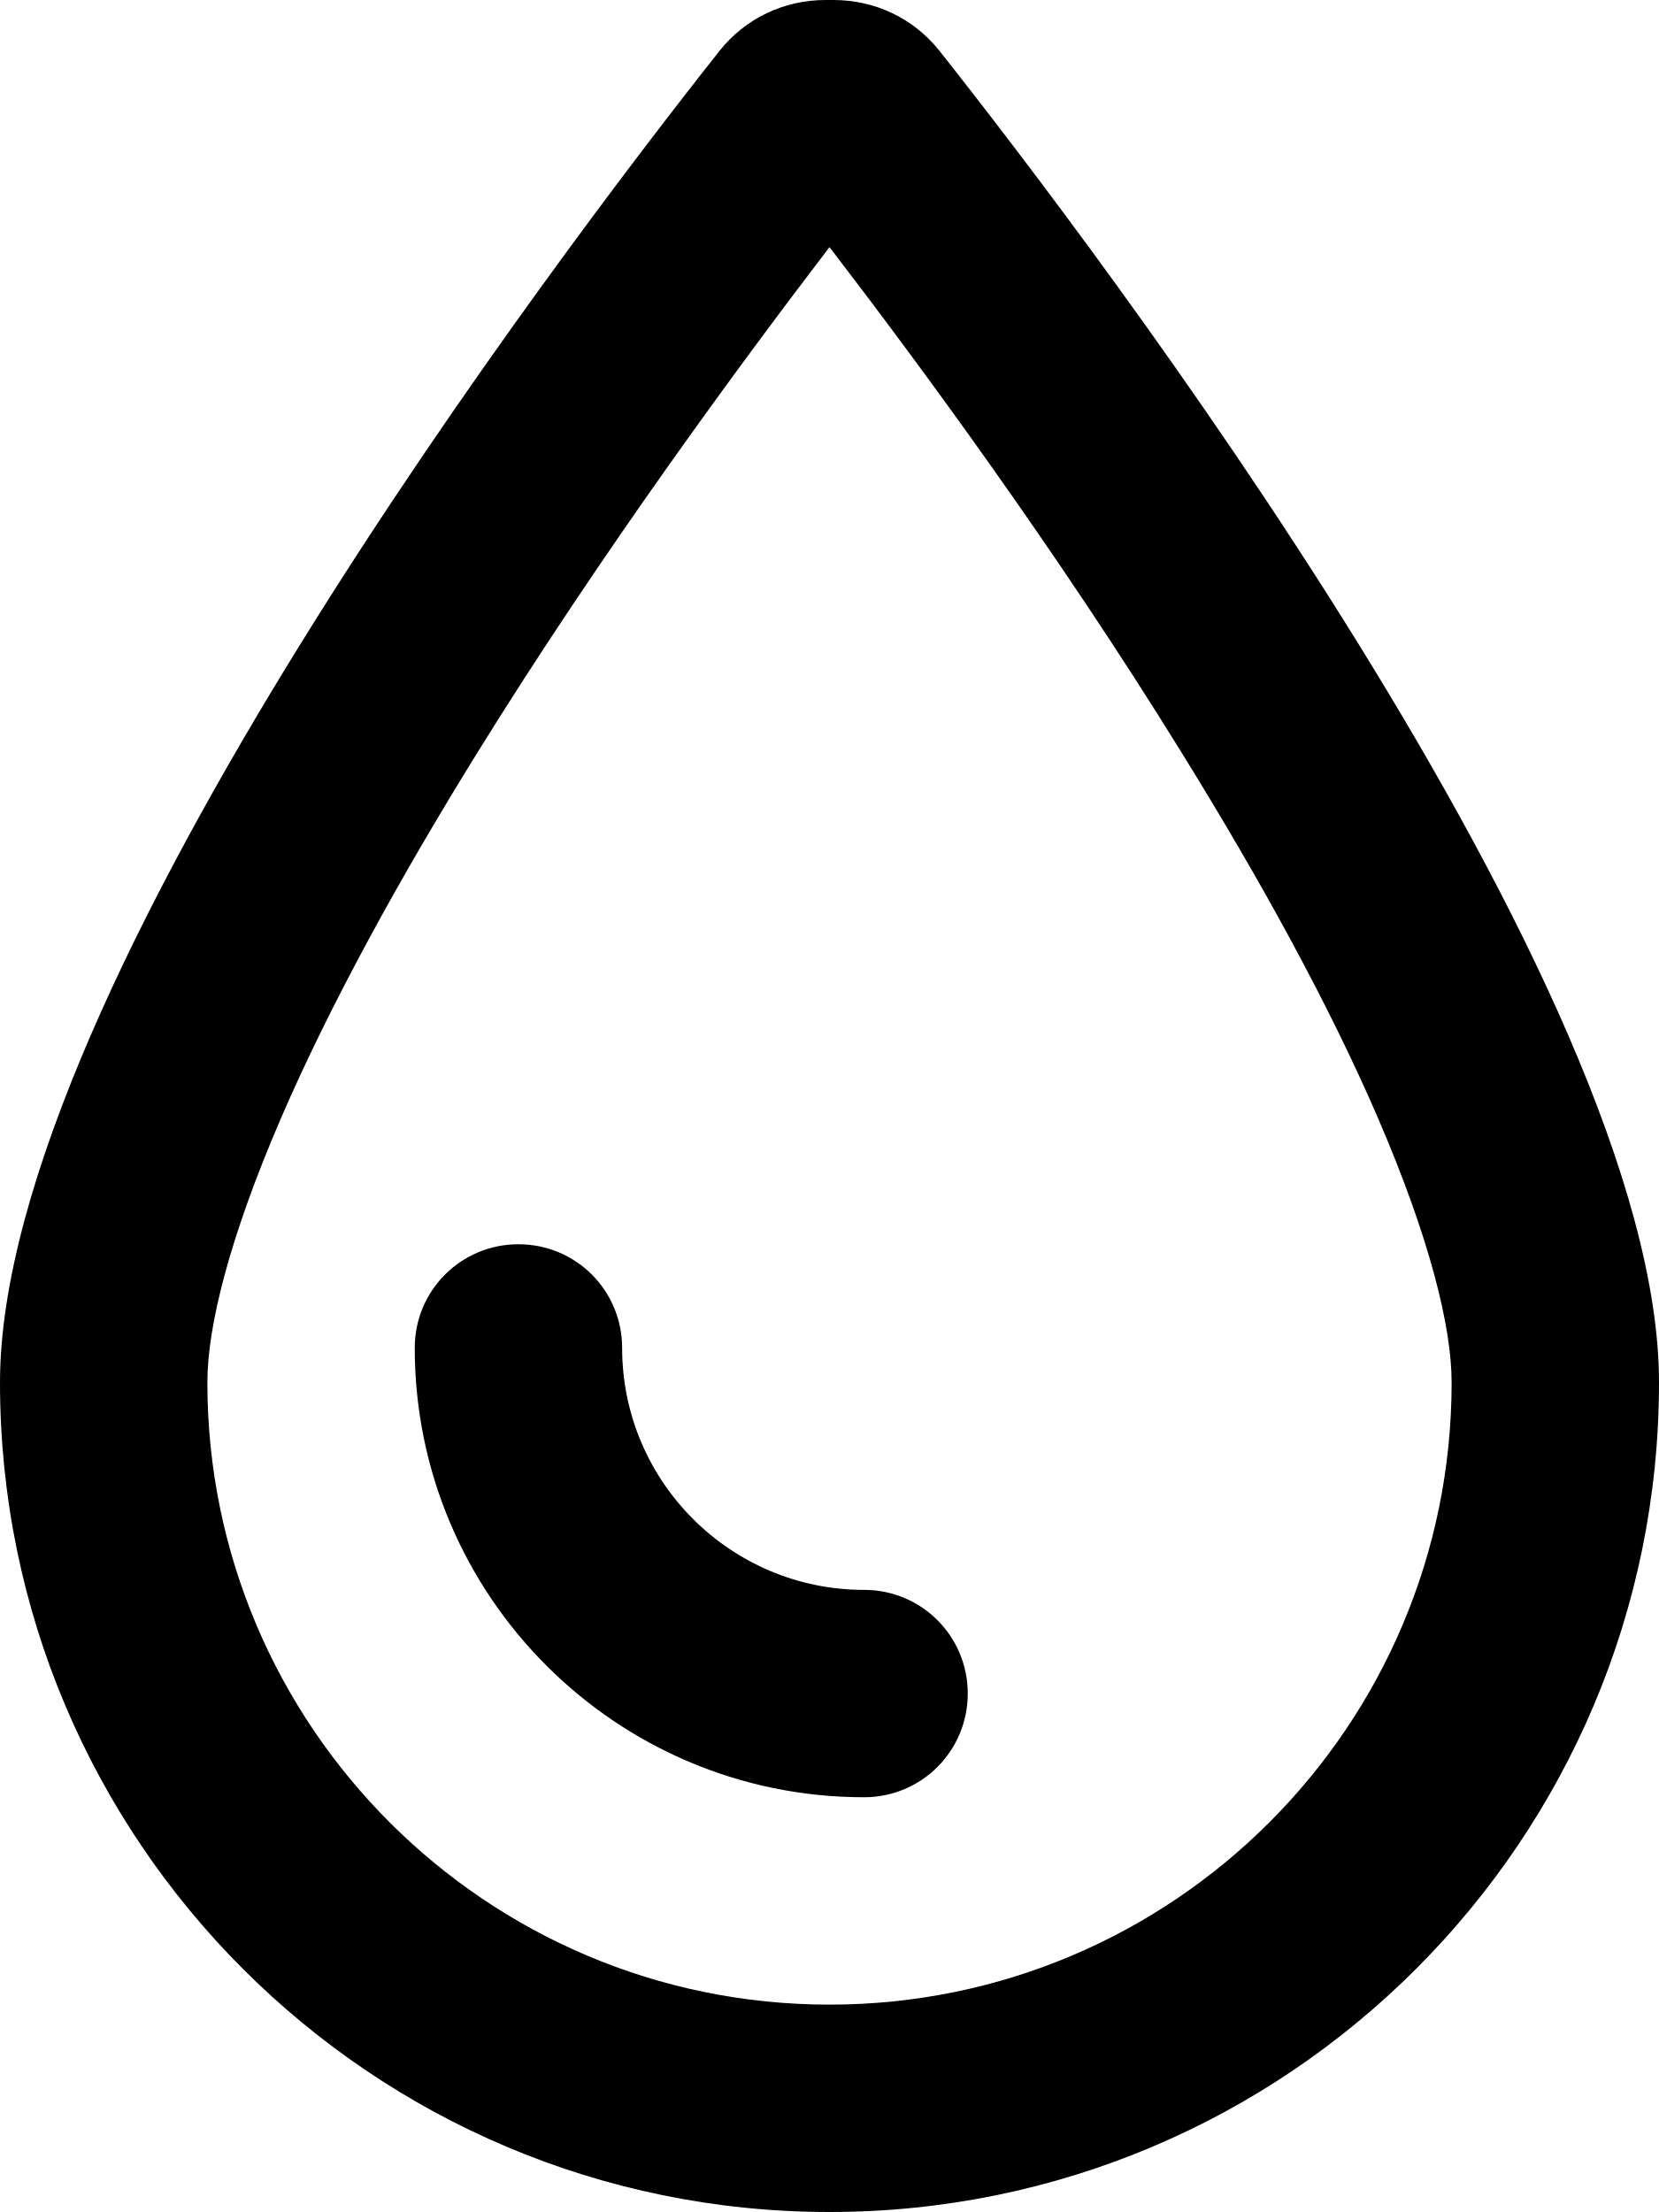
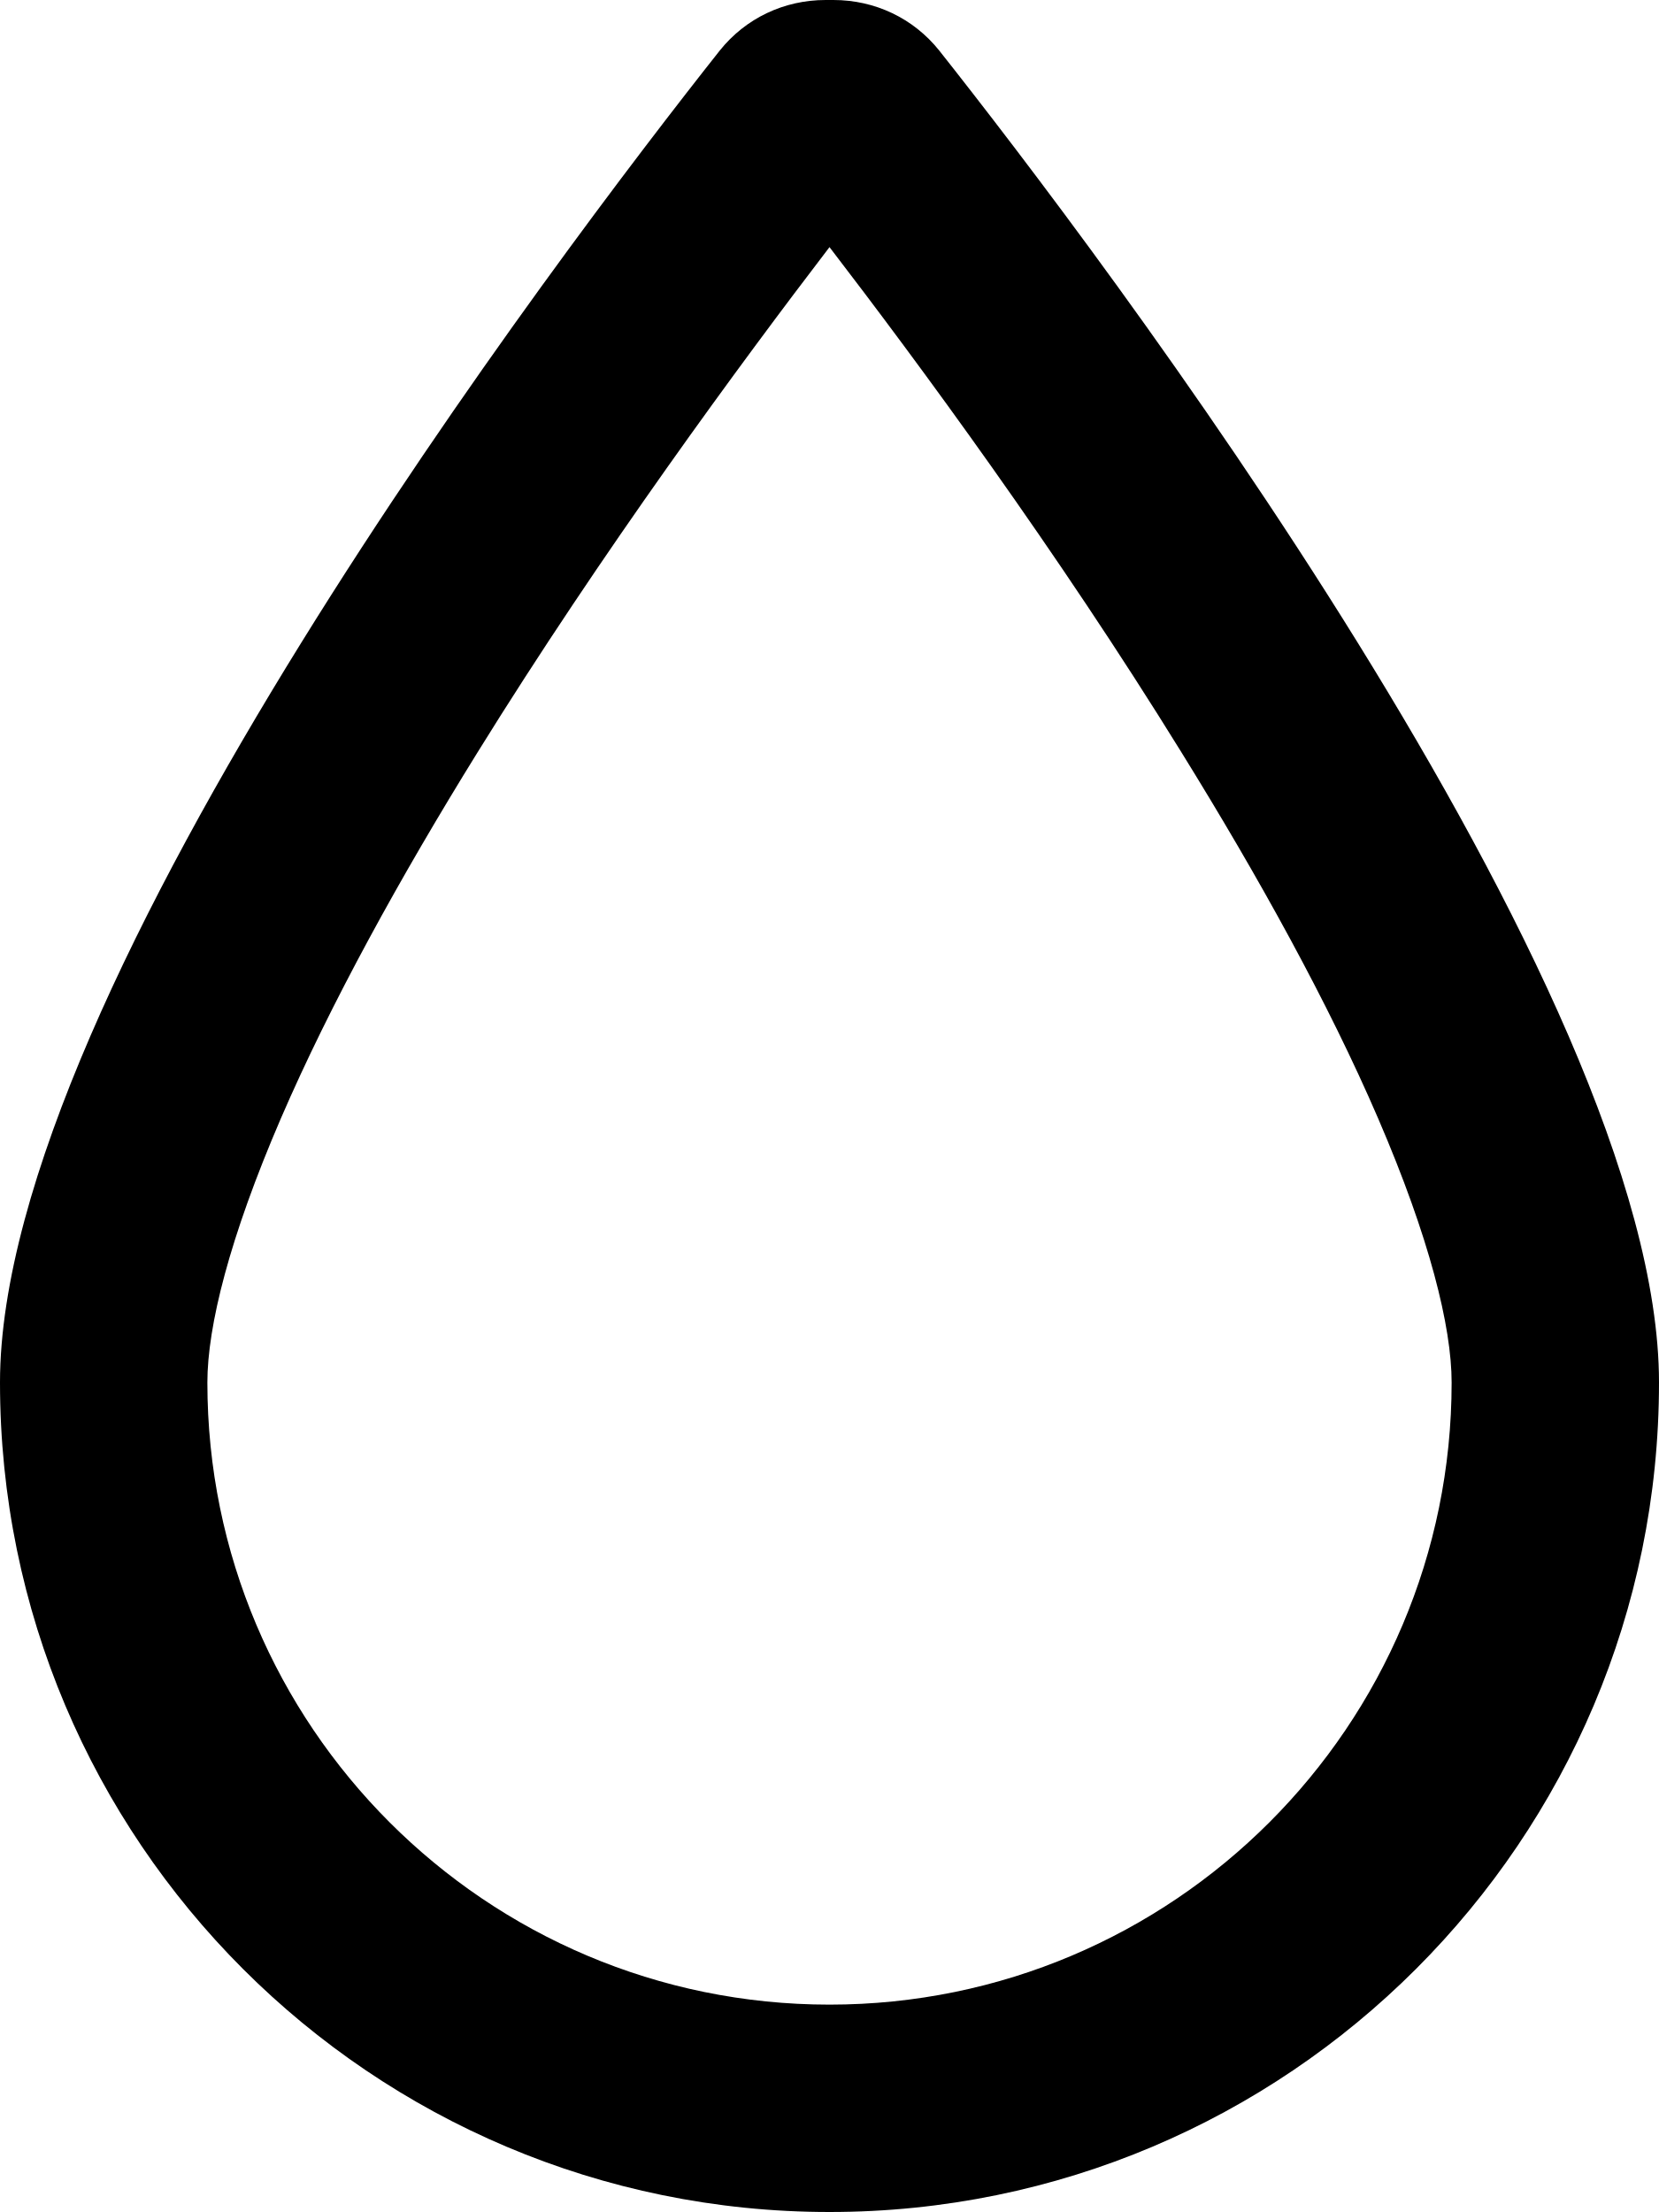
<svg xmlns="http://www.w3.org/2000/svg" viewBox="0 0 384 512">
-   <path d="M192 464c-79.5 0-144-64.5-144-144c0-13 5.1-33.5 17-61.1c11.5-26.6 27.6-55.8 45.5-84.7c29-46.8 61-90.2 81.5-117c20.5 26.7 52.6 70.2 81.5 117c17.9 28.9 34 58 45.5 84.7c11.9 27.6 17 48.2 17 61.1c0 79.5-64.5 144-144 144zM0 320C0 426 86 512 192 512s192-86 192-192c0-91.2-130.2-262.3-166.6-308.3C211.4 4.2 202.5 0 192.9 0h-1.8c-9.6 0-18.5 4.2-24.5 11.7C130.2 57.7 0 228.8 0 320zm144-8c0-13.3-10.7-24-24-24s-24 10.7-24 24c0 57.4 46.6 104 104 104c13.3 0 24-10.7 24-24s-10.7-24-24-24c-30.9 0-56-25.1-56-56z" />
+   <path d="M192 464c-79.5 0-144-64.5-144-144c0-13 5.1-33.5 17-61.1c11.5-26.6 27.6-55.8 45.5-84.7c29-46.8 61-90.2 81.5-117c20.5 26.7 52.6 70.2 81.5 117c17.9 28.9 34 58 45.5 84.7c11.9 27.6 17 48.2 17 61.1c0 79.5-64.5 144-144 144zM0 320C0 426 86 512 192 512s192-86 192-192c0-91.2-130.2-262.3-166.6-308.3C211.4 4.2 202.5 0 192.9 0h-1.8c-9.6 0-18.5 4.2-24.5 11.7C130.2 57.7 0 228.8 0 320zm144-8c0-13.3-10.7-24-24" />
</svg>
